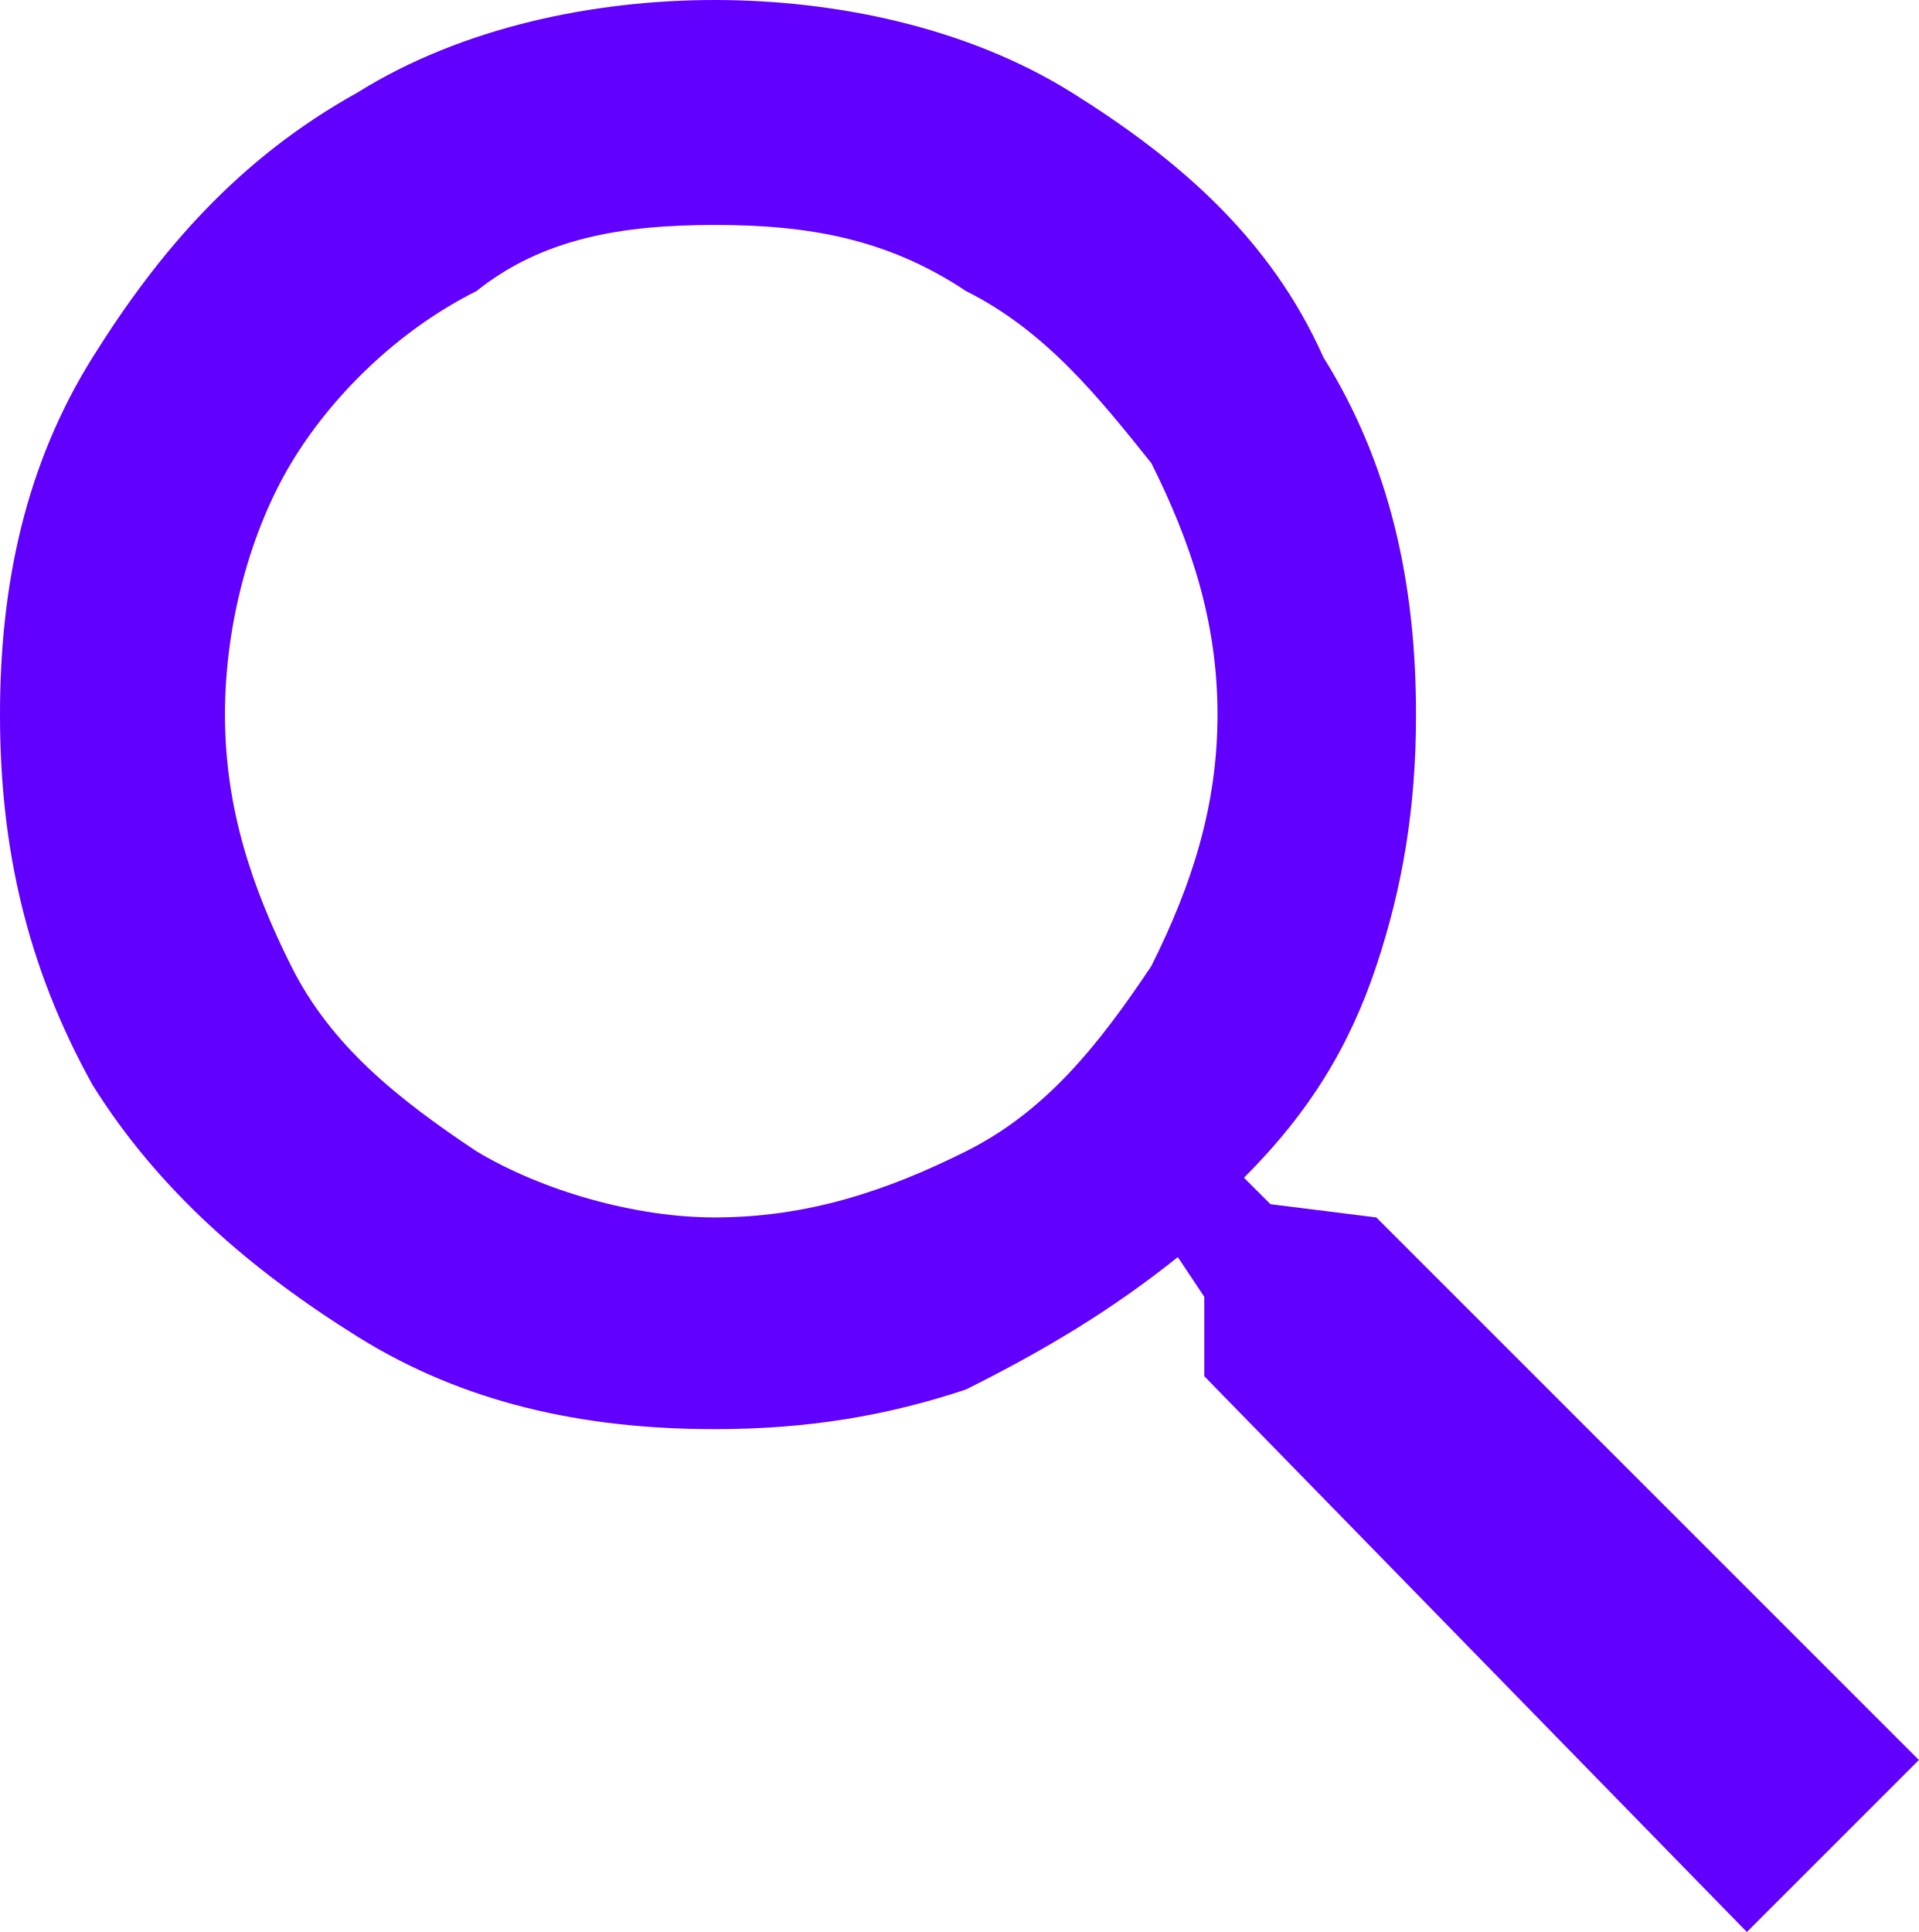
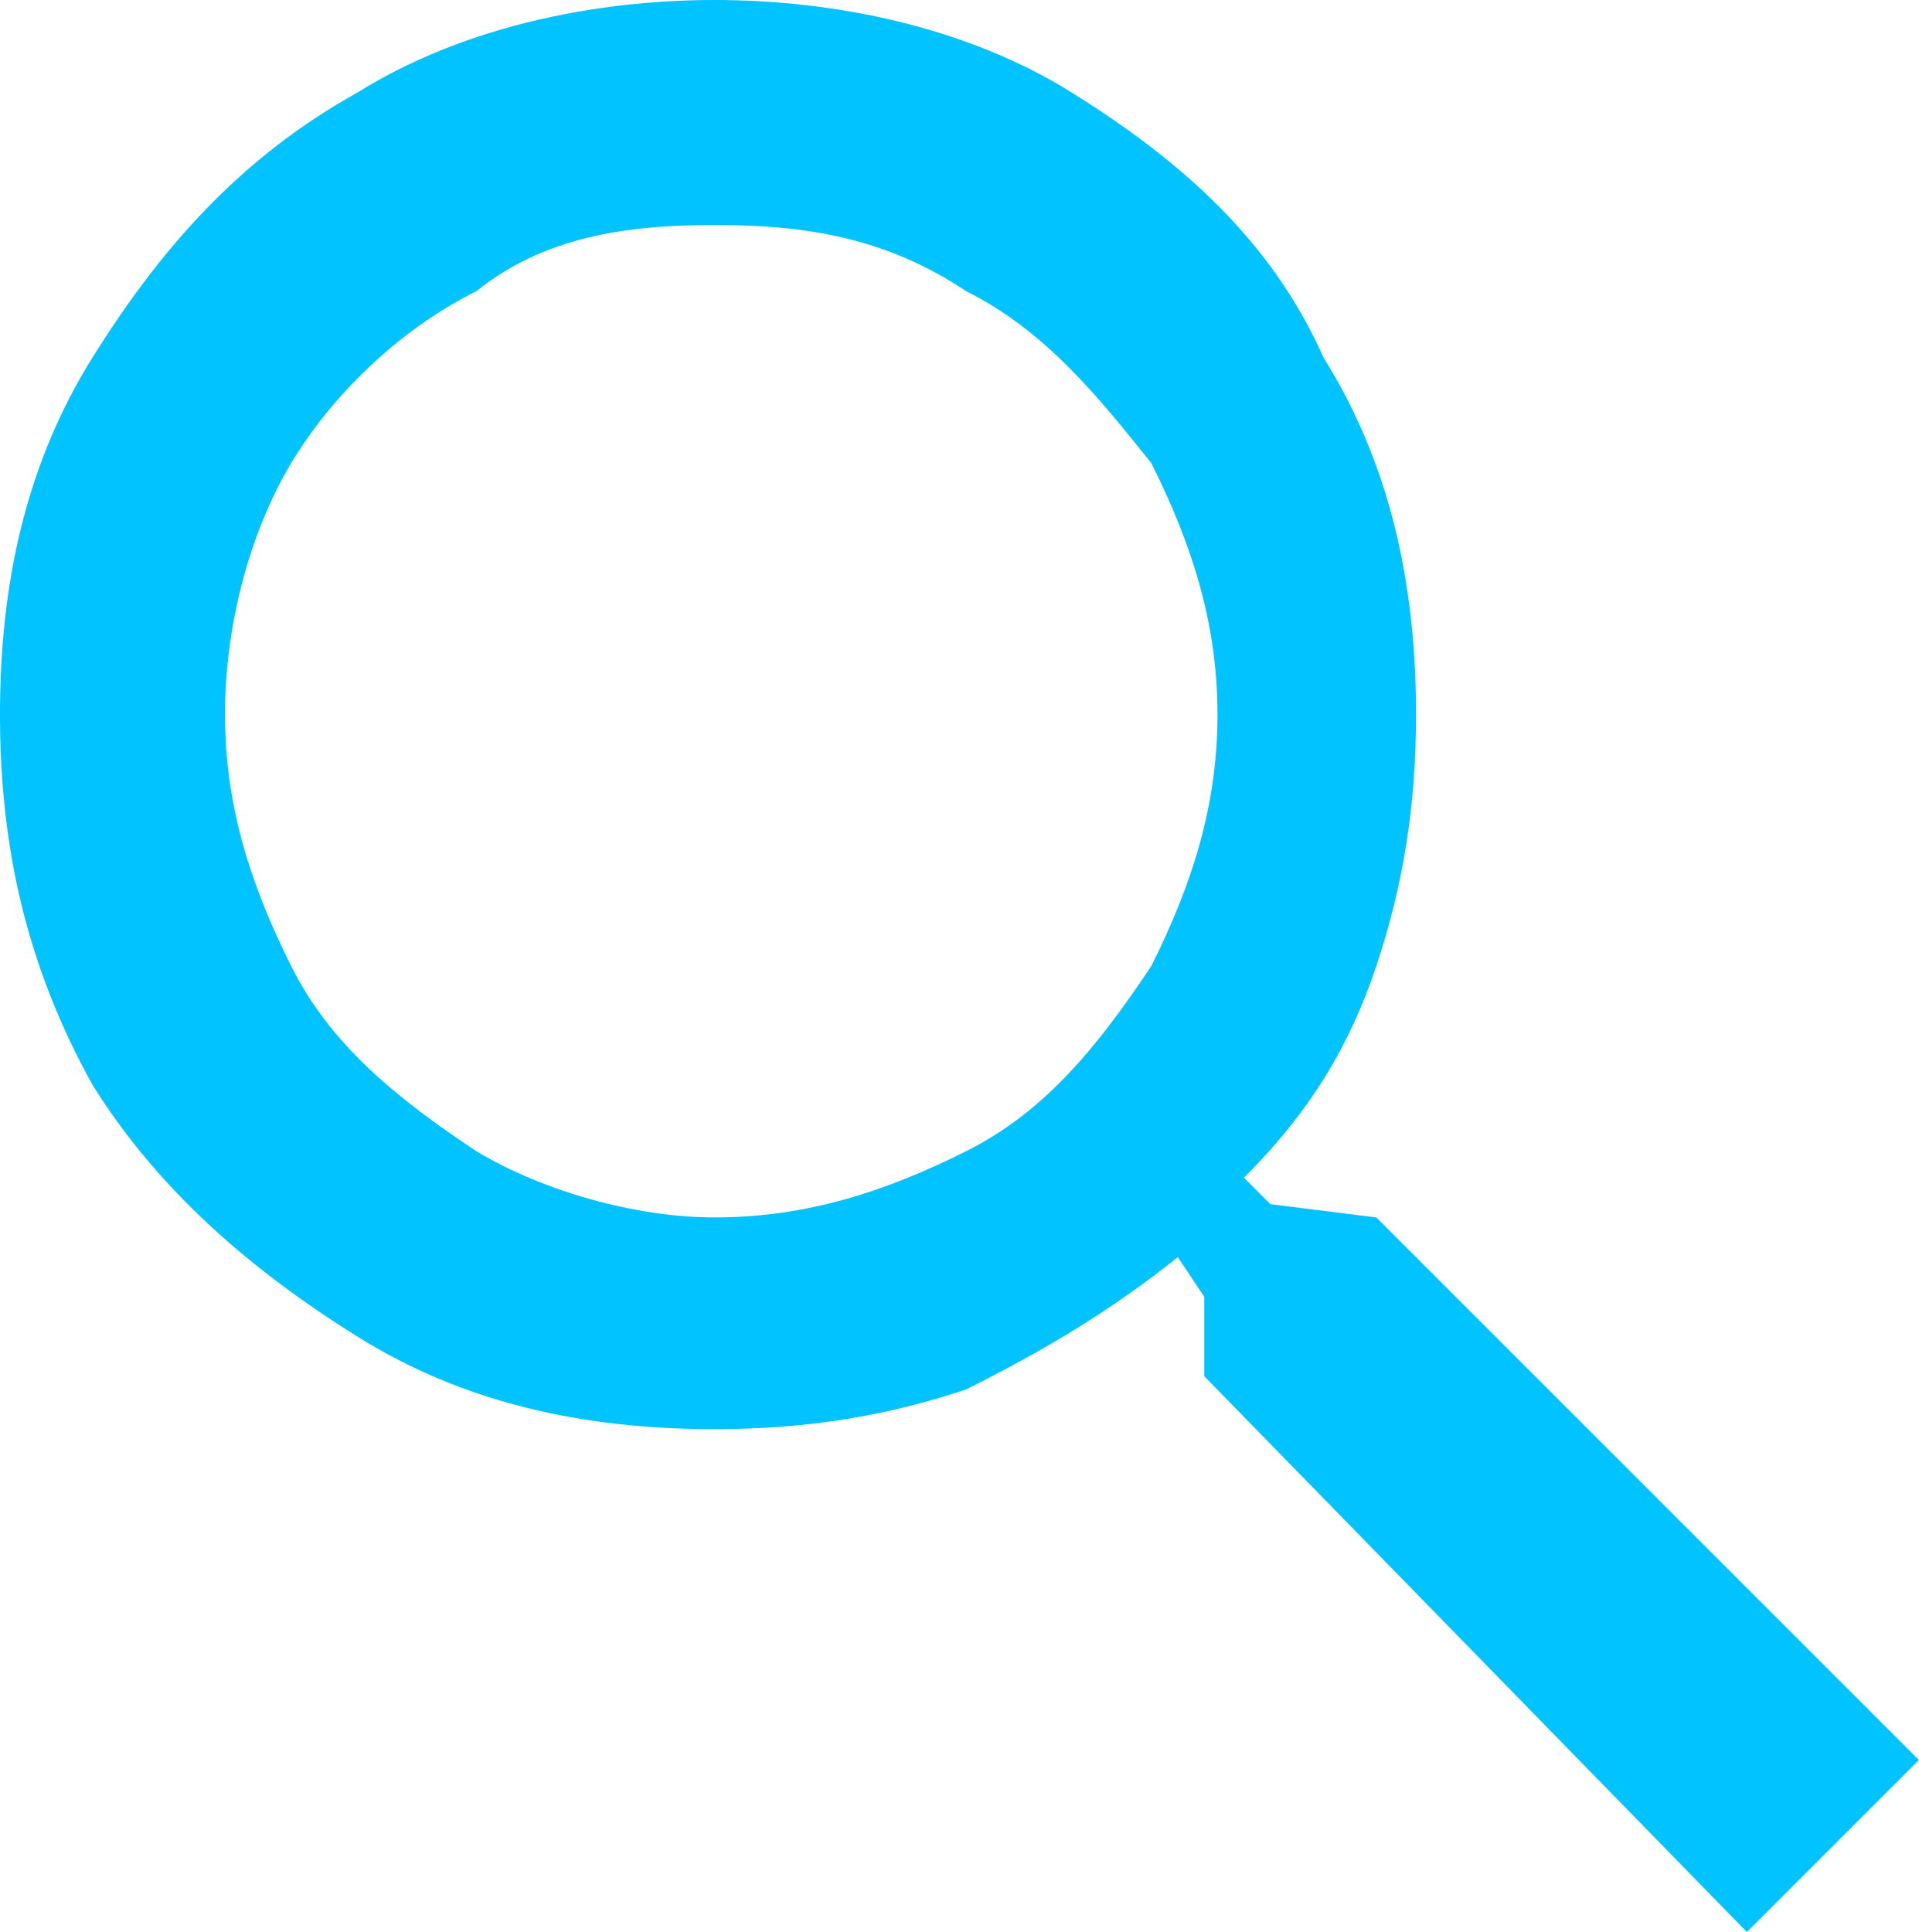
<svg xmlns="http://www.w3.org/2000/svg" width="14.5" height="14.6" viewBox="0 0 14.5 14.6">
-   <path fill="#6200ff" d="M10.4 9.2l-.8-.1-.2-.2c.5-.5.8-1 1-1.6.2-.6.3-1.2.3-1.9 0-1-.2-1.9-.7-2.7-.4-.9-1.1-1.5-1.9-2C7.3.2 6.3 0 5.4 0c-.9 0-1.9.2-2.7.7-.9.5-1.5 1.2-2 2S0 4.4 0 5.4s.2 1.9.7 2.8c.5.8 1.2 1.4 2 1.9s1.7.7 2.7.7c.7 0 1.3-.1 1.9-.3.6-.3 1.1-.6 1.6-1l.2.3v.6l4.1 4.2 1.3-1.3-4.1-4.1zM8.7 7.3c-.4.6-.8 1.1-1.4 1.4-.6.3-1.2.5-1.9.5-.6 0-1.3-.2-1.8-.5-.6-.4-1.1-.8-1.4-1.4-.3-.6-.5-1.2-.5-1.9s.2-1.4.5-1.9.8-1 1.4-1.3c.5-.4 1.1-.5 1.8-.5s1.3.1 1.9.5c.6.3 1 .8 1.4 1.3.3.6.5 1.2.5 1.9S9 6.7 8.7 7.3z" />
+   <path fill="#00c3ff" d="M10.4 9.2l-.8-.1-.2-.2c.5-.5.8-1 1-1.6.2-.6.3-1.2.3-1.9 0-1-.2-1.9-.7-2.7-.4-.9-1.1-1.5-1.9-2C7.3.2 6.3 0 5.4 0c-.9 0-1.9.2-2.7.7-.9.5-1.5 1.2-2 2S0 4.4 0 5.4s.2 1.9.7 2.8c.5.8 1.2 1.4 2 1.9s1.7.7 2.7.7c.7 0 1.3-.1 1.9-.3.6-.3 1.1-.6 1.6-1l.2.3v.6l4.1 4.2 1.3-1.3-4.1-4.1zM8.7 7.3c-.4.6-.8 1.1-1.4 1.4-.6.3-1.2.5-1.9.5-.6 0-1.3-.2-1.8-.5-.6-.4-1.1-.8-1.4-1.4-.3-.6-.5-1.2-.5-1.9s.2-1.4.5-1.9.8-1 1.4-1.3c.5-.4 1.1-.5 1.8-.5s1.3.1 1.9.5c.6.3 1 .8 1.4 1.3.3.6.5 1.2.5 1.9S9 6.7 8.7 7.3z" />
</svg>
